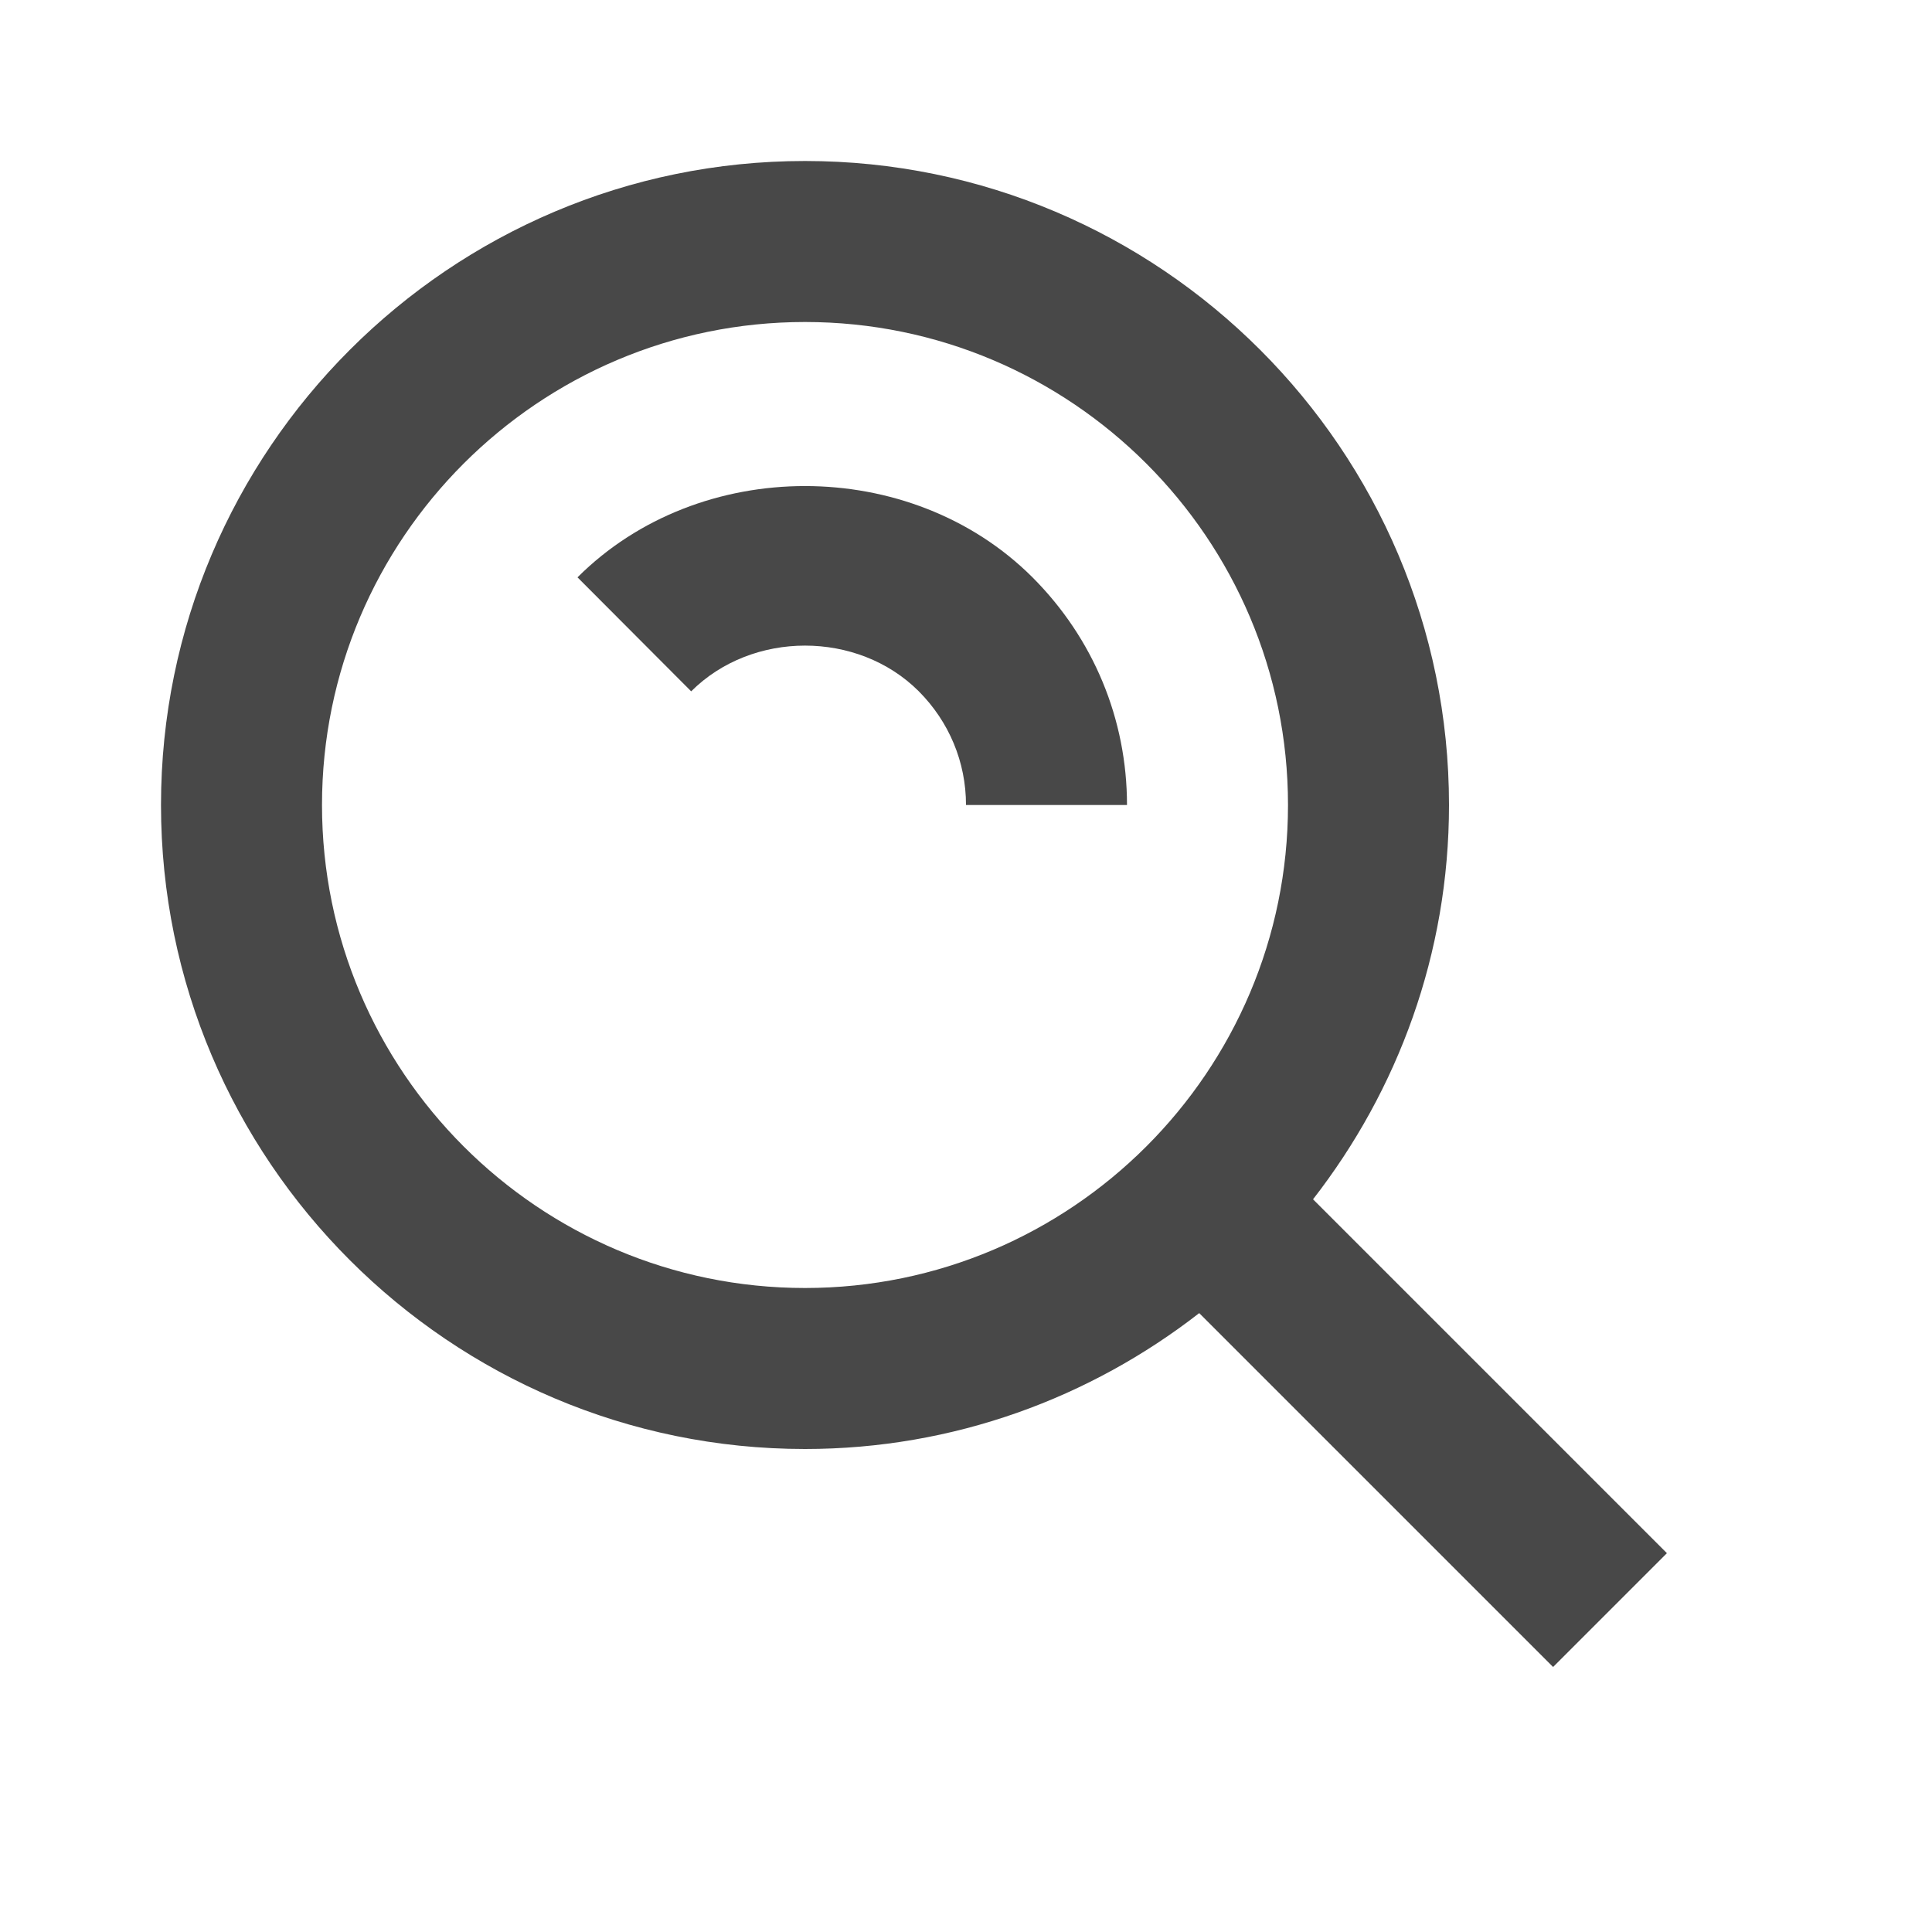
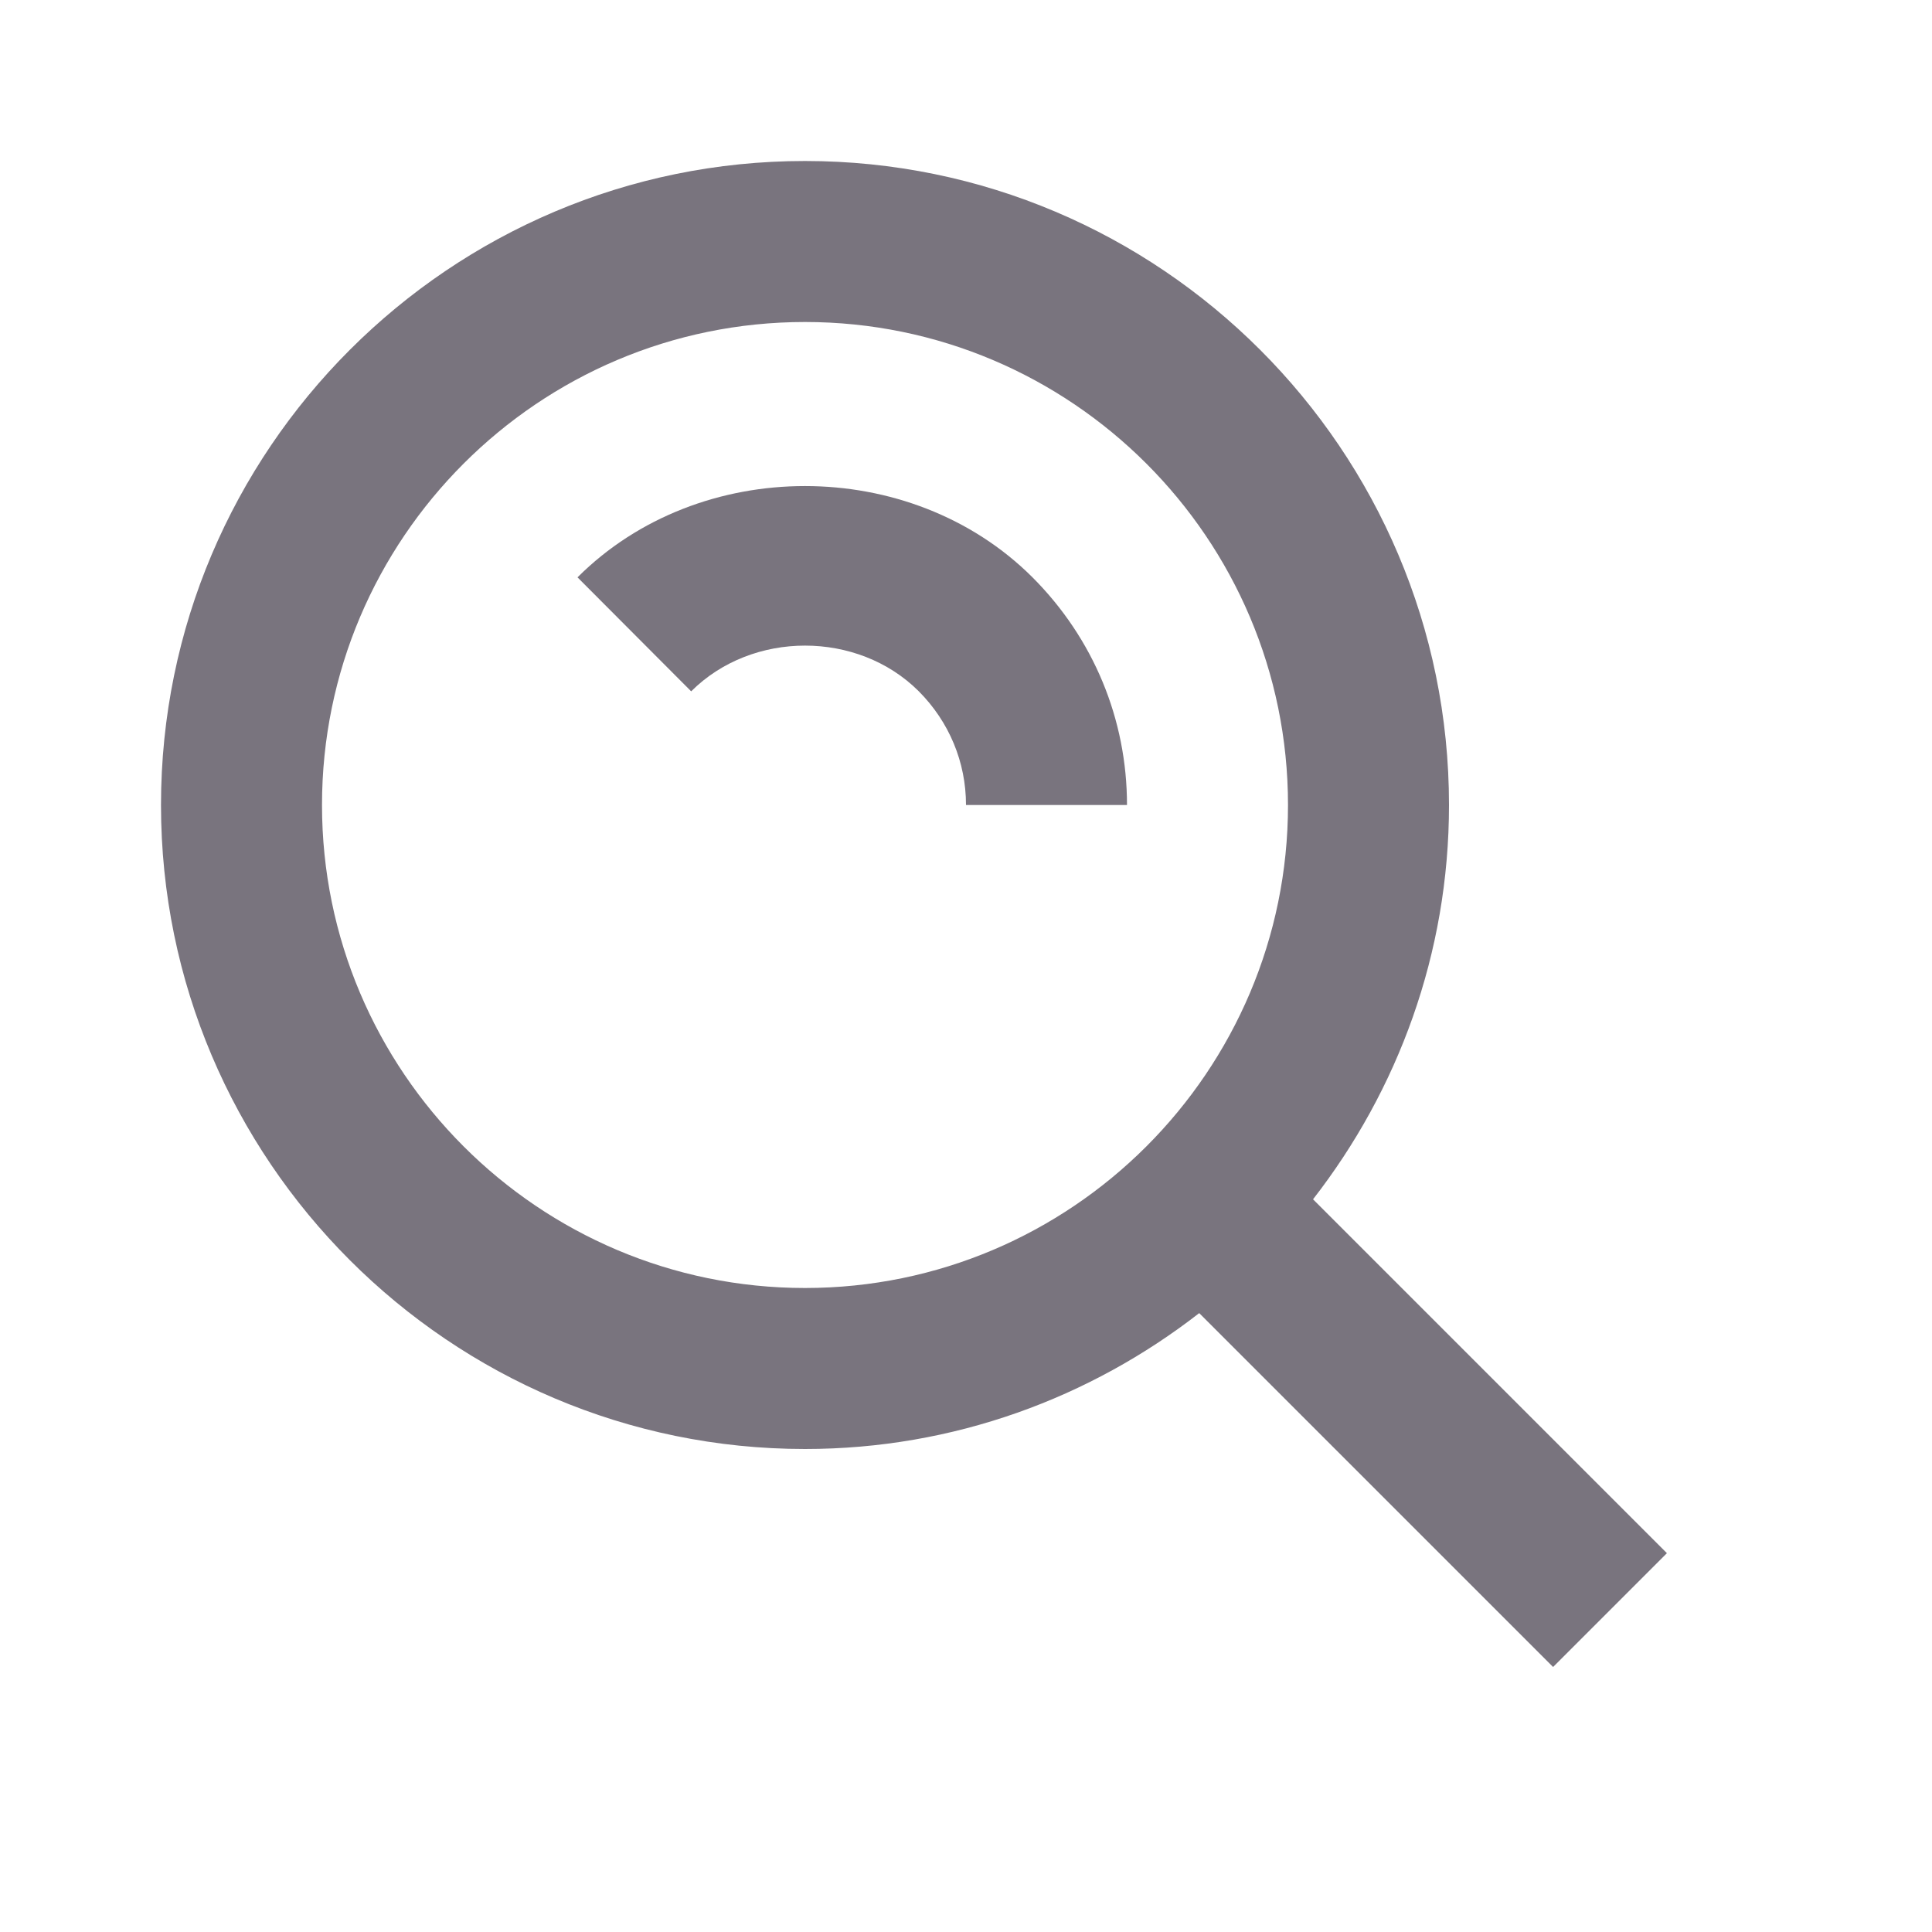
<svg xmlns="http://www.w3.org/2000/svg" width="24" height="24" viewBox="0 0 24 24" fill="none">
-   <path d="M10 18C11.846 18 13.543 17.365 14.897 16.312L19.293 20.708L20.707 19.294L16.311 14.898C17.365 13.543 18 11.846 18 10C18 5.589 14.411 2 10 2C5.589 2 2 5.589 2 10C2 14.411 5.589 18 10 18ZM10 4C13.309 4 16 6.691 16 10C16 13.309 13.309 16 10 16C6.691 16 4 13.309 4 10C4 6.691 6.691 4 10 4Z" style="mix-blend-mode:normal" fill="#484848">
+   <path d="M10 18C11.846 18 13.543 17.365 14.897 16.312L19.293 20.708L20.707 19.294L16.311 14.898C17.365 13.543 18 11.846 18 10C18 5.589 14.411 2 10 2C5.589 2 2 5.589 2 10C2 14.411 5.589 18 10 18ZM10 4C13.309 4 16 6.691 16 10C16 13.309 13.309 16 10 16C6.691 16 4 13.309 4 10C4 6.691 6.691 4 10 4Z" style="mix-blend-mode:normal" fill="#79747E">
</path>
-   <path d="M11.412 8.586C11.791 8.966 12 9.468 12 10L14 10C14 8.935 13.584 7.931 12.826 7.172C11.312 5.66 8.687 5.66 7.174 7.172L8.586 8.588C9.346 7.83 10.656 7.832 11.412 8.586Z" style="mix-blend-mode:normal" fill="#484848">
+   <path d="M11.412 8.586C11.791 8.966 12 9.468 12 10L14 10C14 8.935 13.584 7.931 12.826 7.172C11.312 5.66 8.687 5.66 7.174 7.172L8.586 8.588C9.346 7.83 10.656 7.832 11.412 8.586Z" style="mix-blend-mode:normal" fill="#79747E">
</path>
</svg>
